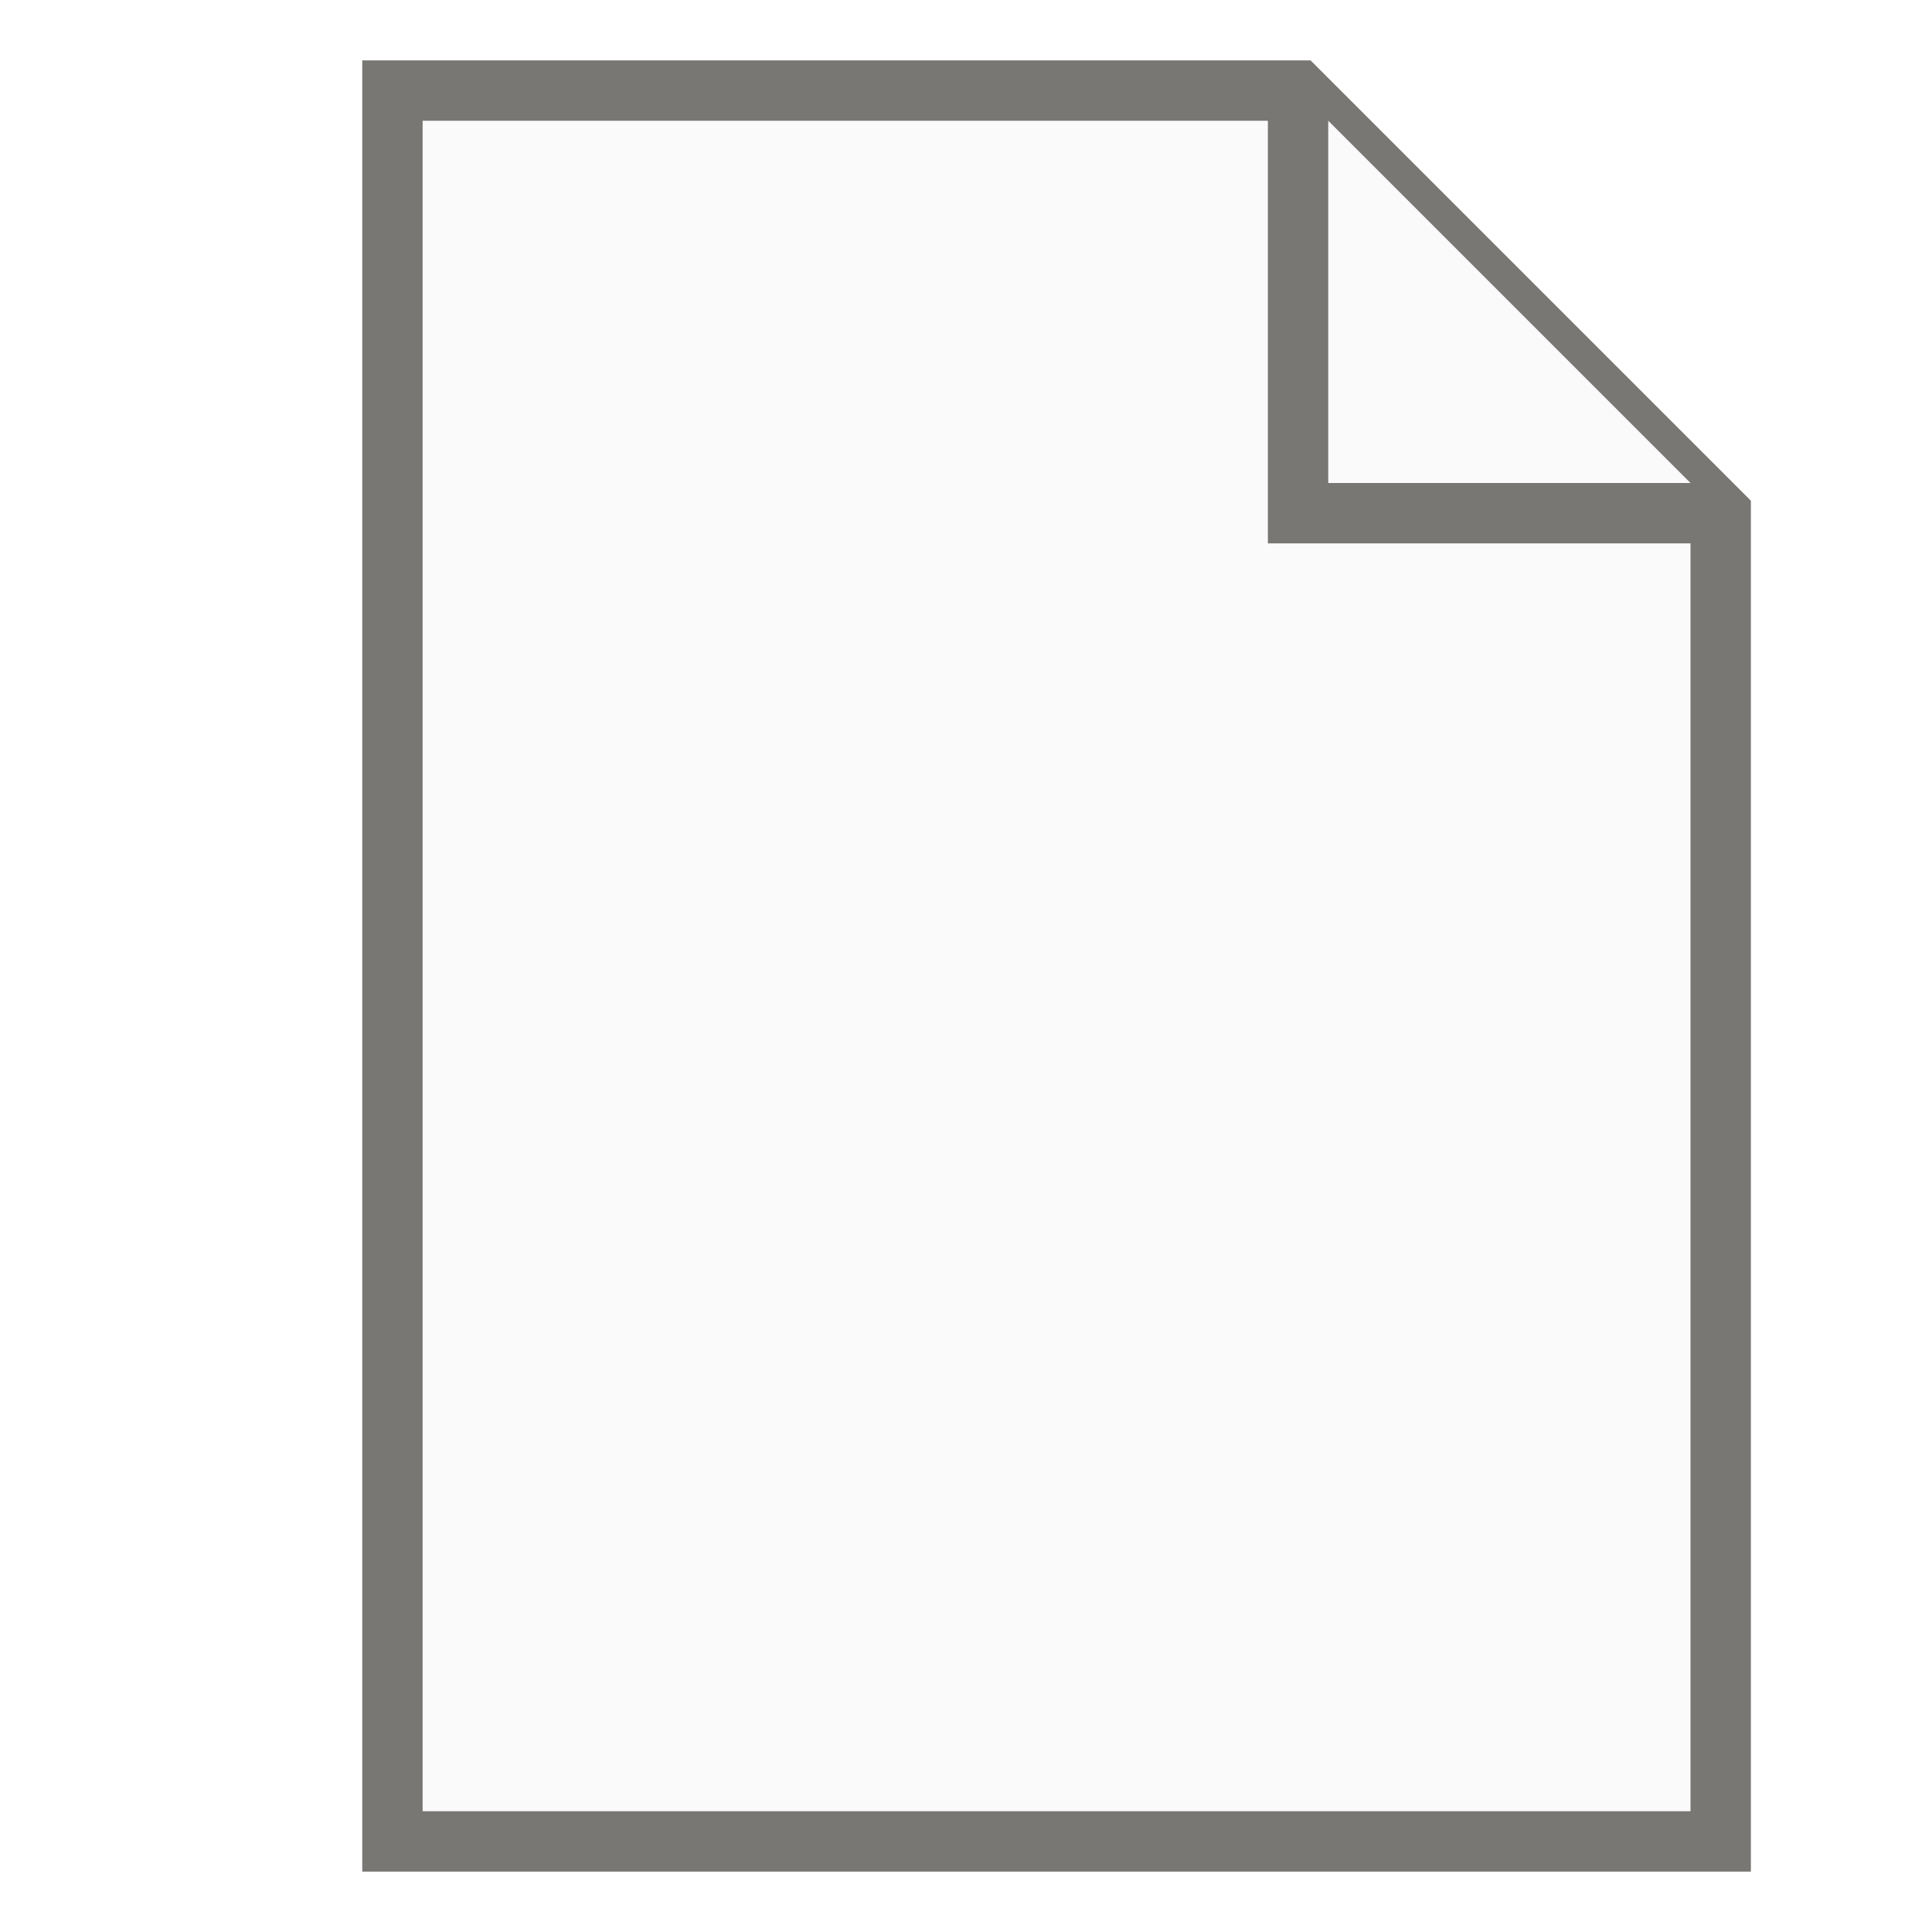
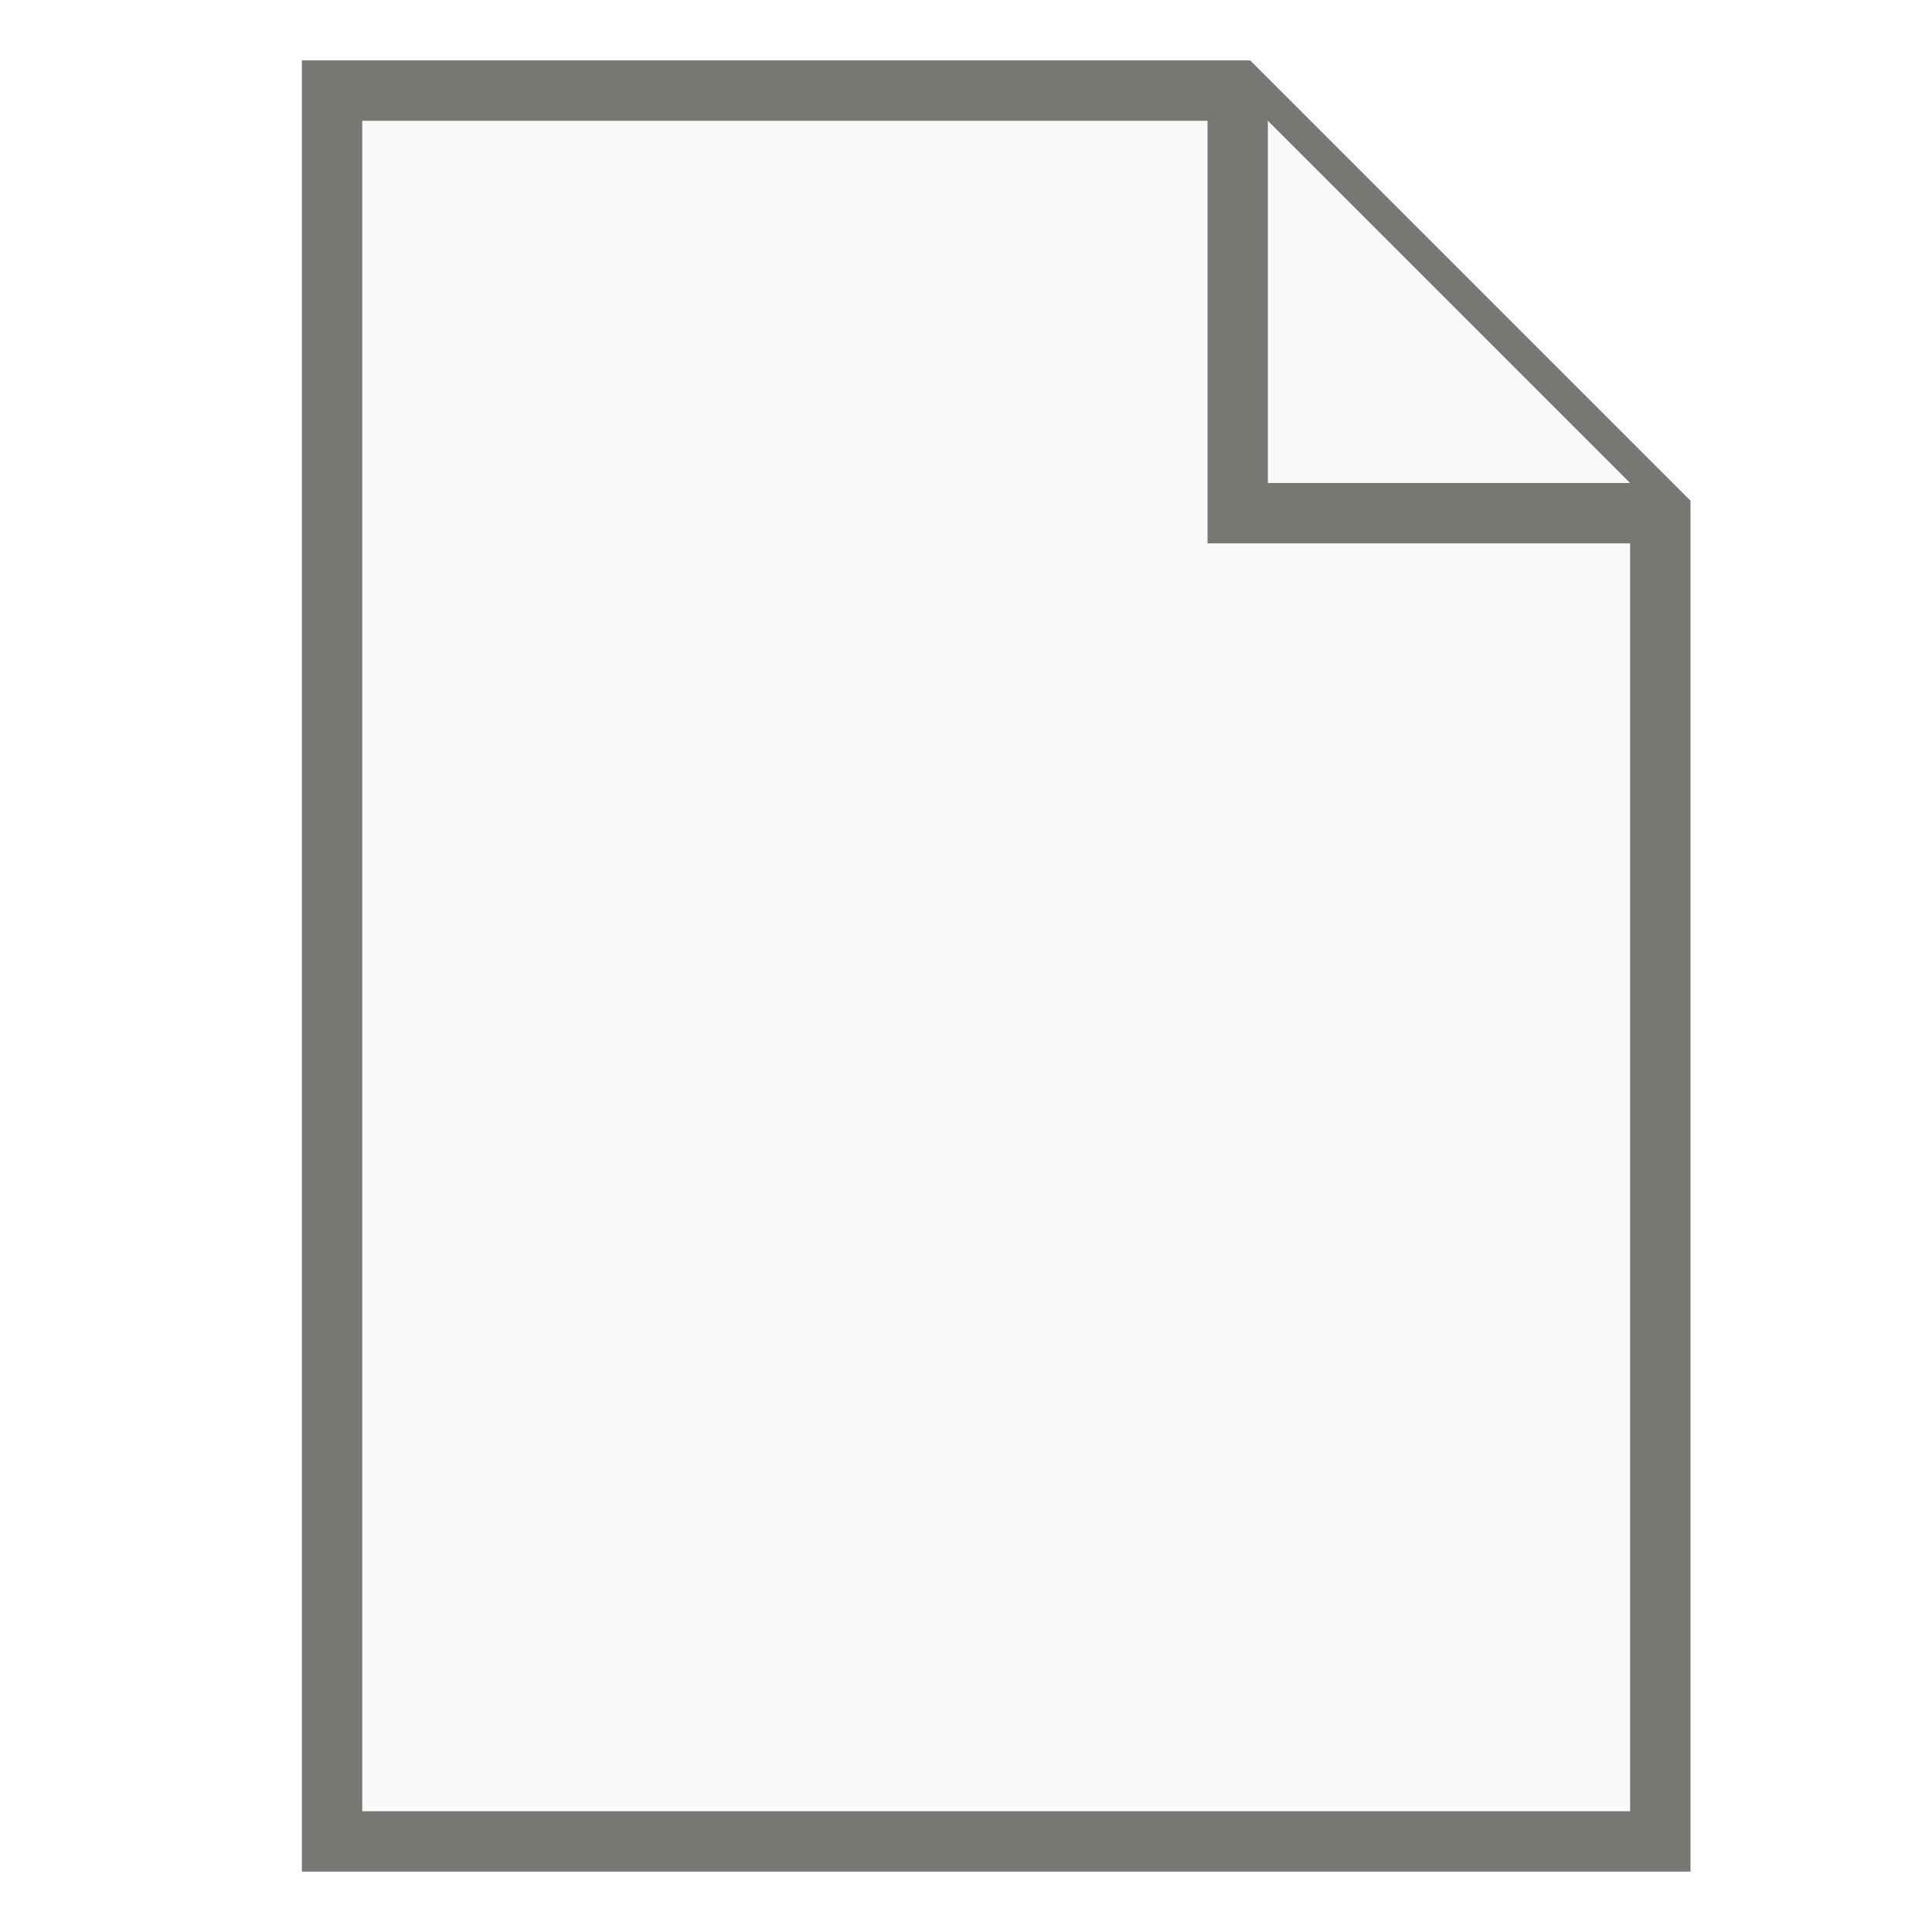
<svg xmlns="http://www.w3.org/2000/svg" viewBox="0 0 32 32">
-   <path fill="#fafafa" stroke="#797774" d="M6.5 1.5H21.5L28.5 8.5V30.5H6.5Z" />
-   <path fill="#fafafa" stroke="#797774" d="M21.5 1.5V8.5H28.5" />
+   <g transform="translate(-1 0)">
+     <path fill="#fafafa" stroke="#797774" d="M6.5 1.5H21.5L28.5 8.5V30.5H6.5Z" />
+     <path fill="#fafafa" stroke="#797774" d="M21.5 1.5V8.5H28.5" />
+   </g>
</svg>
